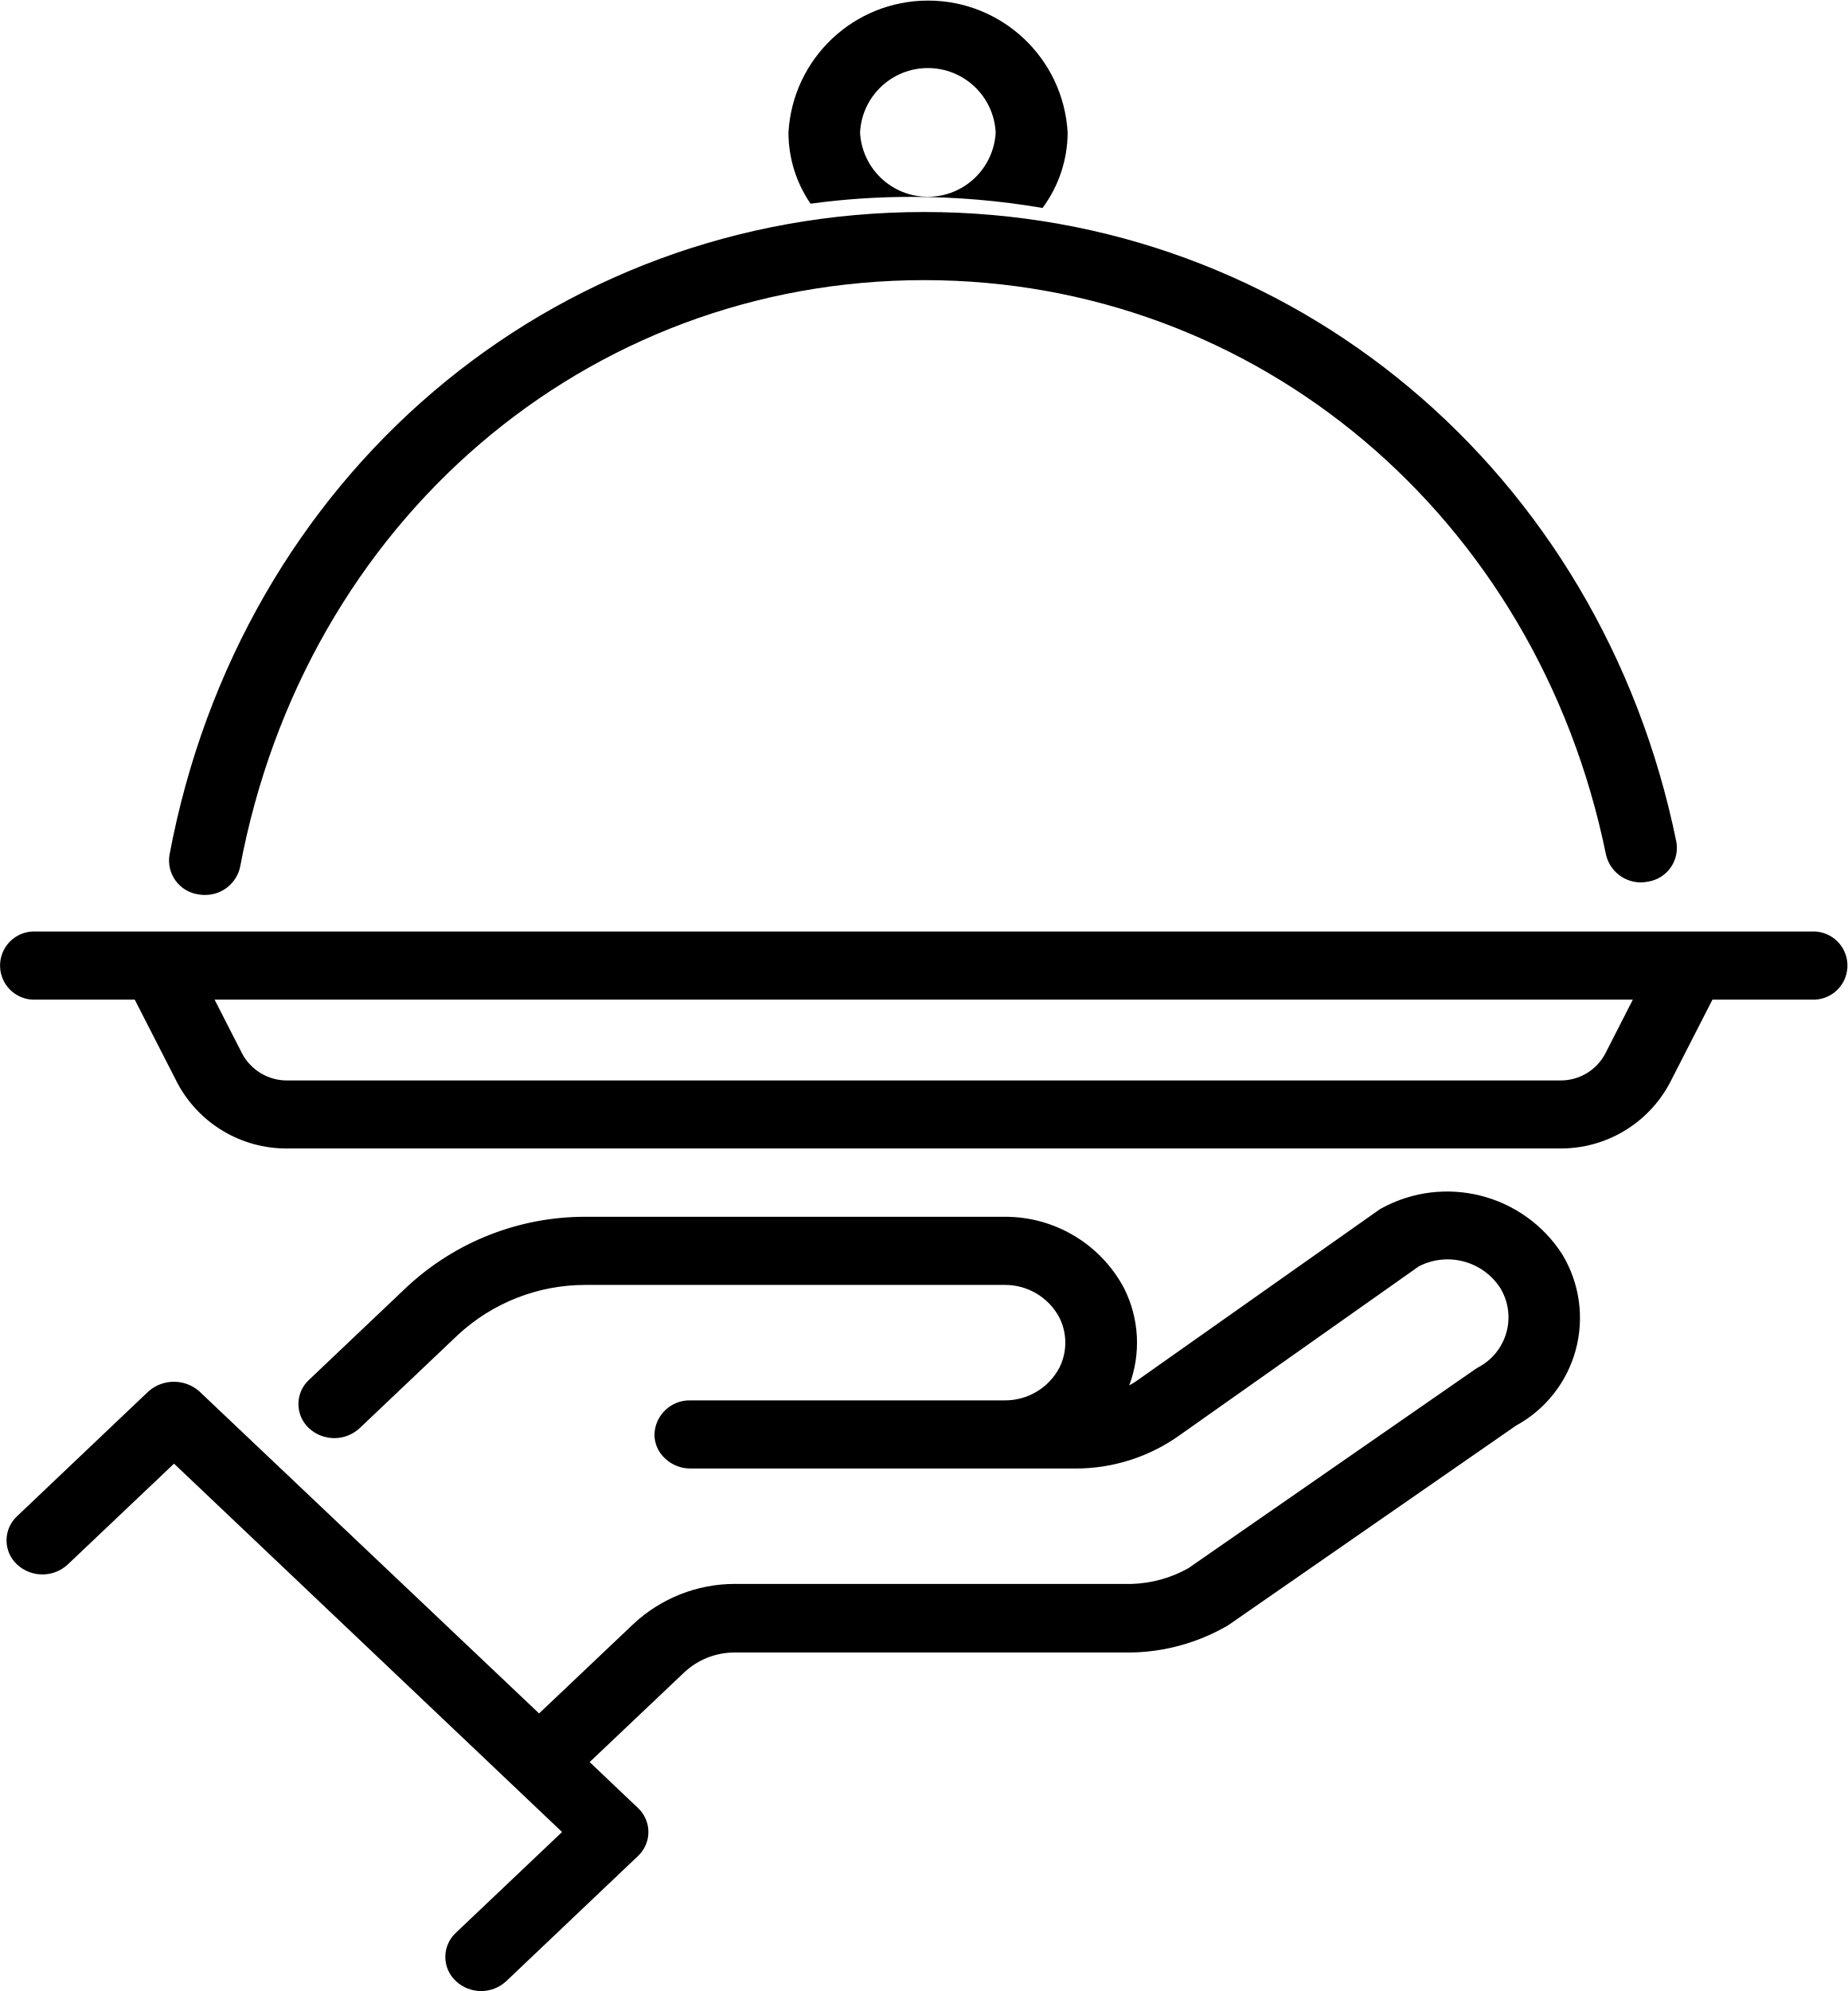
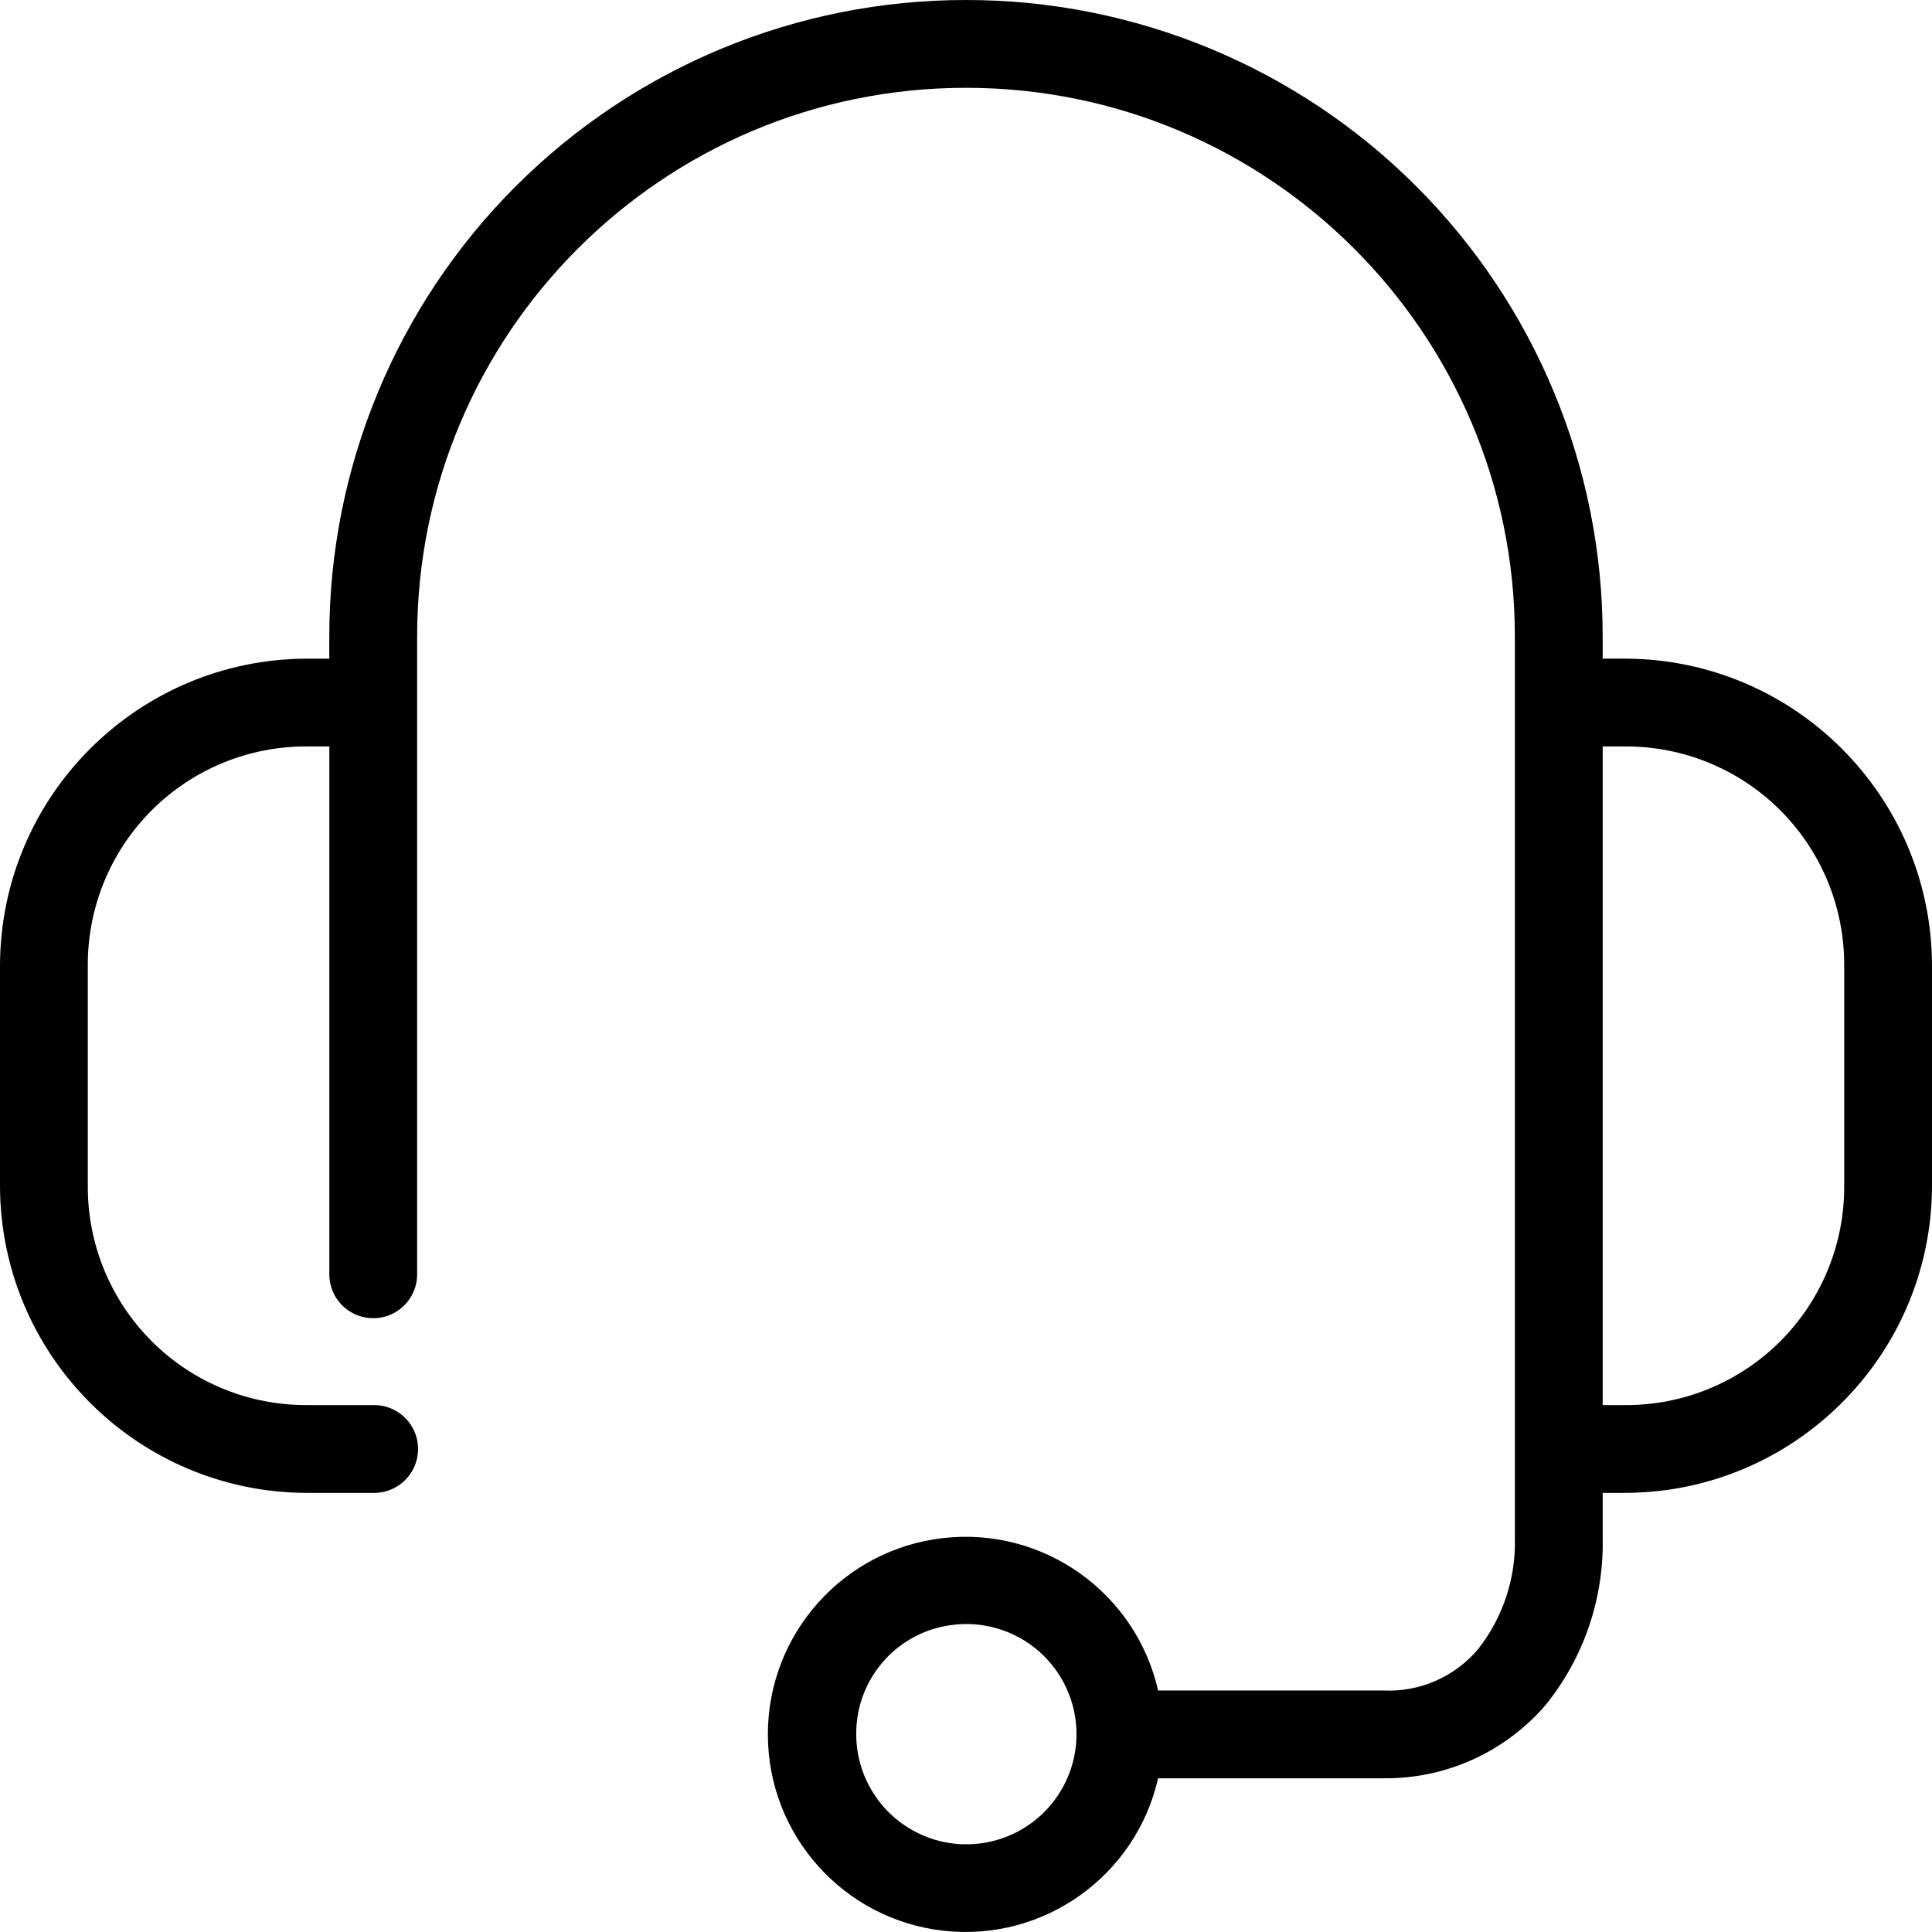
- <svg xmlns="http://www.w3.org/2000/svg" width="99.111" height="106.781" viewBox="0 0 99.111 106.781">
-   <g id="service_icon" transform="translate(-87.504 0.002)">
-     <path id="Pfad_181" data-name="Pfad 181" d="M322.955,11.151a41.662,41.662,0,0,0-6.968-.594,39.918,39.918,0,0,0-5.476.365,6.753,6.753,0,0,1-1.184-3.817,7.5,7.5,0,0,1,14.976,0,6.809,6.809,0,0,1-1.347,4.046ZM320.443,7.1a3.643,3.643,0,0,0-7.276,0,3.643,3.643,0,0,0,7.276,0Z" transform="translate(-179.526)" fill-rule="evenodd" />
-     <path id="Pfad_182" data-name="Pfad 182" d="M136.861,96.249a2.184,2.184,0,0,1-.237-.025,1.838,1.838,0,0,1-1.56-2.12c3.811-20.3,20.462-34.48,40.489-34.48,19.7,0,36.294,13.893,40.346,33.777a1.834,1.834,0,0,1-1.521,2.138,1.917,1.917,0,0,1-2.252-1.443c-3.7-18.149-18.739-30.818-36.572-30.818-18.123,0-33.212,12.933-36.7,31.466a1.91,1.91,0,0,1-1.9,1.507l-.1,0Z" transform="translate(-38.468 -48.256)" />
-     <path id="Pfad_183" data-name="Pfad 183" d="M94.732,265.653h-5.3a1.829,1.829,0,1,1,0-3.653H184.69a1.829,1.829,0,1,1-.01,3.653h-5.312l-2.3,4.494a6.622,6.622,0,0,1-5.88,3.489H102.913a6.623,6.623,0,0,1-5.881-3.489Zm4.283,0,1.482,2.9a2.721,2.721,0,0,0,2.416,1.435H171.2a2.705,2.705,0,0,0,2.416-1.435l1.481-2.9Z" transform="translate(0 -212.043)" fill-rule="evenodd" />
-     <path id="Pfad_184" data-name="Pfad 184" d="M172.805,338.548a7.345,7.345,0,0,0-9.72-2.475,1.284,1.284,0,0,0-.114.069c-.023.016-.046.032-.069.05l-13.012,9.179a2.36,2.36,0,0,1-.2.121c-.042.023-.083.046-.124.071a6.488,6.488,0,0,0-.279-5.215,7.212,7.212,0,0,0-6.41-3.828H120.391a14.024,14.024,0,0,0-9.576,3.764l-5.255,4.987a1.767,1.767,0,0,0,0,2.585,2,2,0,0,0,2.724,0l5.255-4.987a10.043,10.043,0,0,1,6.853-2.694h22.483a3.292,3.292,0,0,1,2.945,1.753,3,3,0,0,1,0,2.686,3.293,3.293,0,0,1-2.945,1.753H126.022a1.884,1.884,0,0,0-1.925,1.827,1.743,1.743,0,0,0,.568,1.288,1.974,1.974,0,0,0,1.357.539H146.7a9.575,9.575,0,0,0,5.486-1.726l12.915-9.116a3.369,3.369,0,0,1,4.38,1.178,3.028,3.028,0,0,1-1.194,4.238l-.057.034,0,0a.826.826,0,0,0-.112.073l-15.37,10.659a6.567,6.567,0,0,1-3.031.849H128.39a7.974,7.974,0,0,0-5.419,2.147l-5.063,4.8L99.68,345.882a2.062,2.062,0,0,0-2.724,0l-7.054,6.7a1.765,1.765,0,0,0,0,2.585,2,2,0,0,0,2.723,0l5.7-5.407,20.816,19.756-5.7,5.407a1.765,1.765,0,0,0,0,2.585,1.979,1.979,0,0,0,2.714,0l7.054-6.7a1.765,1.765,0,0,0,0-2.585l-2.589-2.457,5.063-4.8a3.955,3.955,0,0,1,2.695-1.078h21.327a10.663,10.663,0,0,0,5.092-1.416,1.245,1.245,0,0,0,.145-.091l15.37-10.659a6.577,6.577,0,0,0,2.492-9.171Z" transform="translate(-1.485 -271.264)" />
+ <svg xmlns="http://www.w3.org/2000/svg" width="100" height="100" viewBox="0 0 100 100">
+   <g id="service_icon" transform="translate(-103.6 -33.6)">
+     <path id="Pfad_265" data-name="Pfad 265" d="M153.6,33.6a32.932,32.932,0,0,0-32.955,32.955v1.137h-1.137A15.924,15.924,0,0,0,103.6,83.6V94.963a15.924,15.924,0,0,0,15.909,15.909h3.409a2.273,2.273,0,1,0,0-4.545h-3.409a11.289,11.289,0,0,1-11.364-11.364V83.6a11.289,11.289,0,0,1,11.364-11.364h1.137V99.509a2.273,2.273,0,1,0,4.545,0V66.554a28.409,28.409,0,1,1,56.818,0v46.591a8.93,8.93,0,0,1-1.882,5.788,6.032,6.032,0,0,1-4.937,2.166H163.543a10.227,10.227,0,1,0,0,4.545h11.647a10.911,10.911,0,0,0,8.417-3.8,13.328,13.328,0,0,0,2.947-8.7v-2.273h1.137A15.924,15.924,0,0,0,203.6,94.963V83.6a15.924,15.924,0,0,0-15.909-15.909h-1.137V66.554A32.932,32.932,0,0,0,153.6,33.6Zm32.955,38.636h1.137A11.289,11.289,0,0,1,199.055,83.6V94.964a11.289,11.289,0,0,1-11.364,11.364h-1.137Zm-33.523,45.455a5.7,5.7,0,1,1-5.113,5.682,5.662,5.662,0,0,1,5.113-5.682Z" transform="translate(0)" />
  </g>
</svg>
